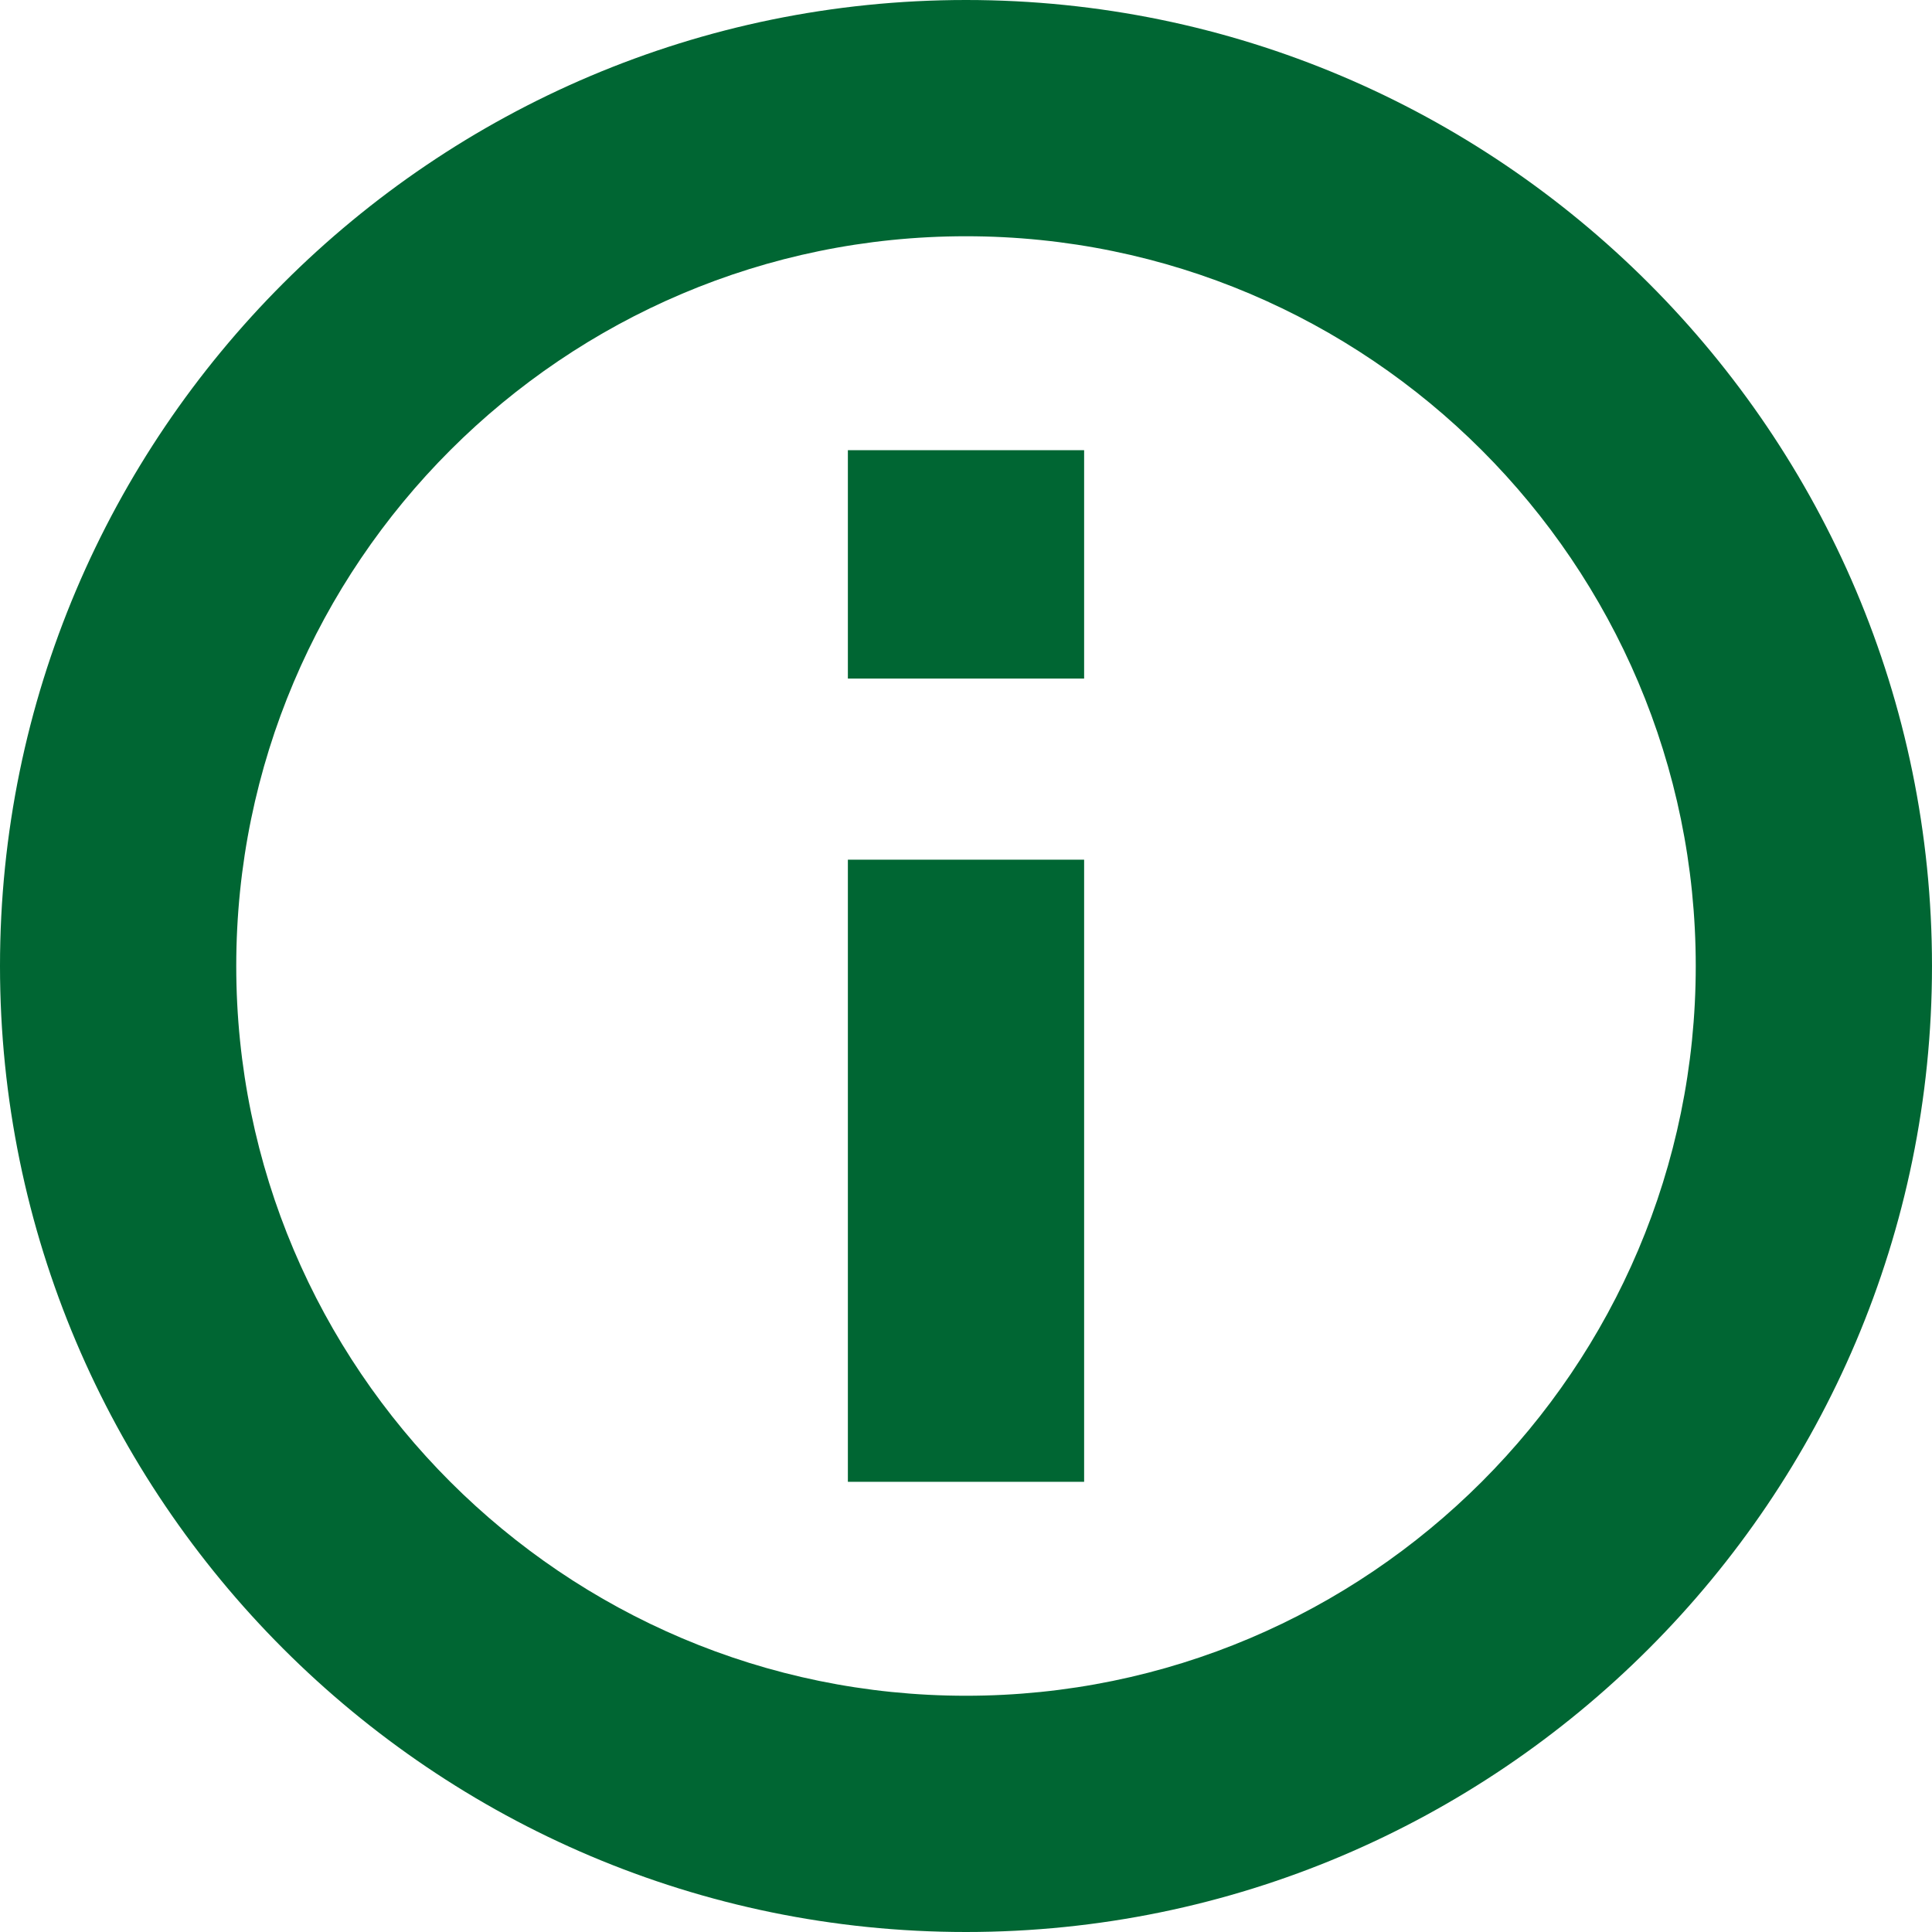
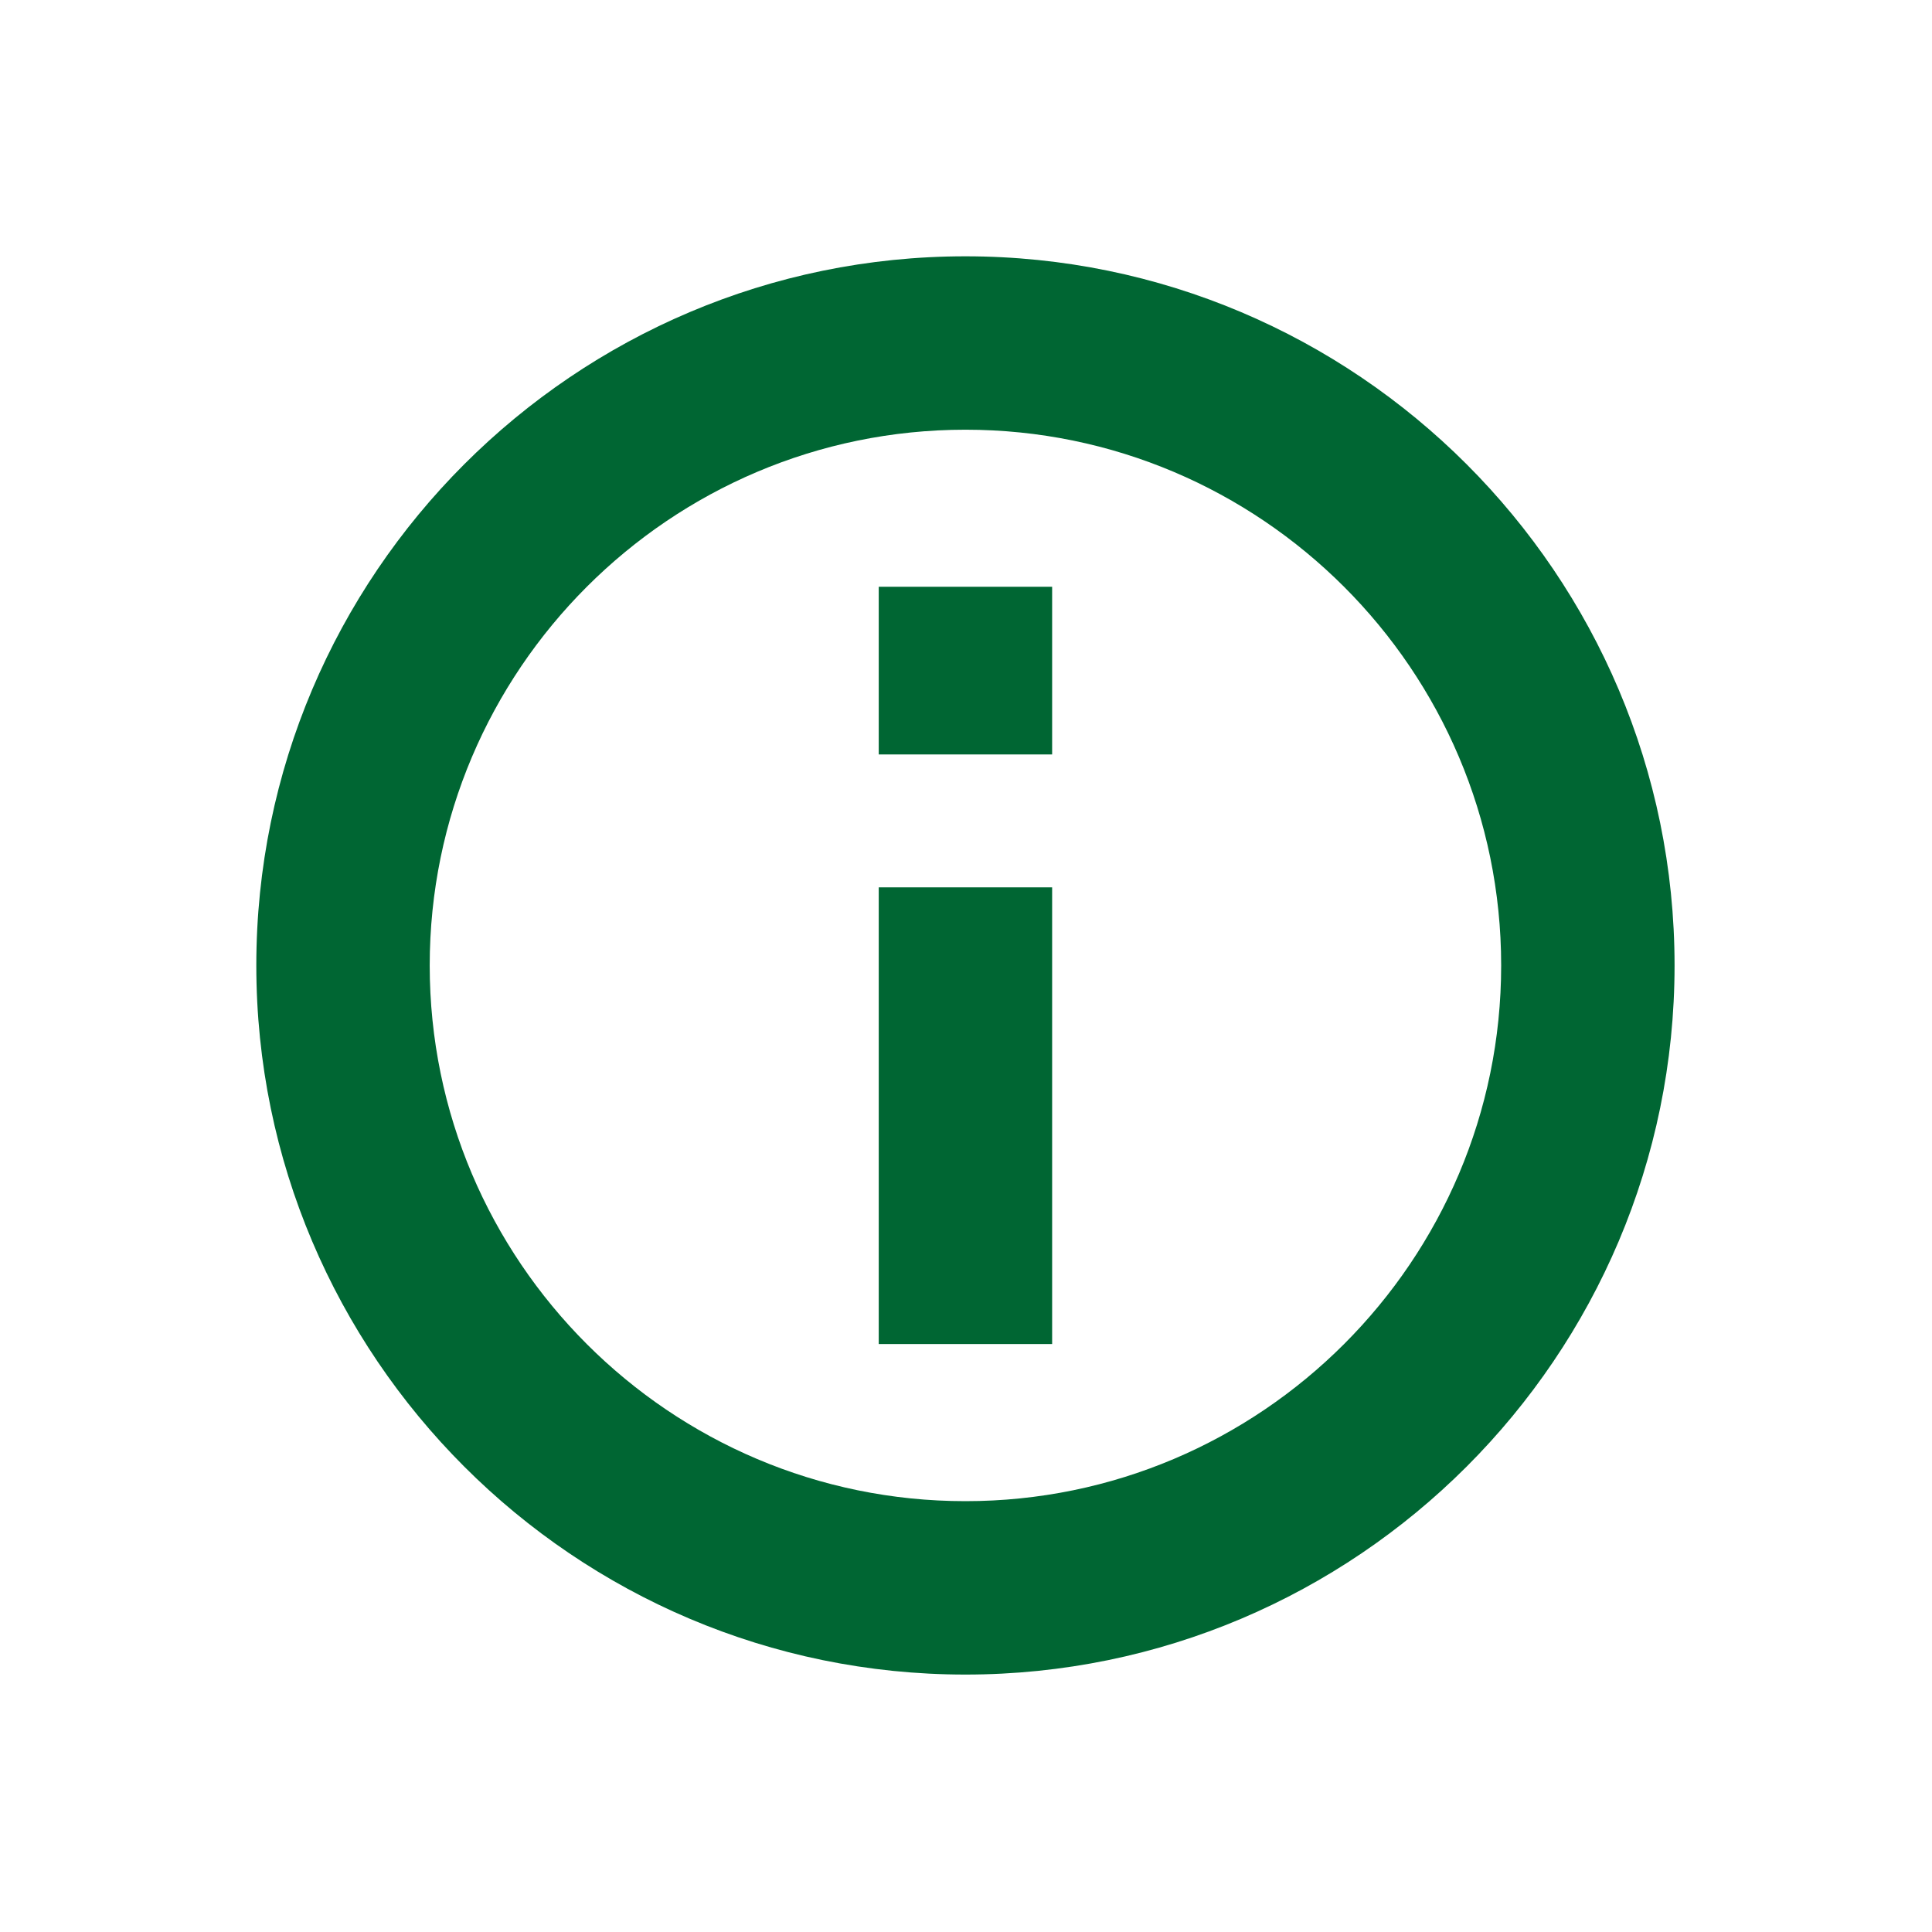
- <svg xmlns="http://www.w3.org/2000/svg" version="1.1" viewBox="0 0 245.334 245.334" enable-background="new 0 0 245.334 245.334" id="svg832">
-   <defs id="defs836" />
-   <g id="g830" style="fill:#000000;fill-opacity:1">
-     <path d="M 122.667,0 C 55.028,0 0,55.028 0,122.667 c 0,67.639 55.027,122.667 122.666,122.667 67.639,0 122.667,-55.028 122.667,-122.667 C 245.333,55.028 190.305,0 122.667,0 Z m 0,215.334 C 71.57,215.334 30,173.764 30,122.667 30,71.57 71.57,30 122.667,30 c 51.097,0 92.667,41.57 92.667,92.667 0,51.097 -41.571,92.667 -92.667,92.667 z" id="path824" style="fill:#006633;fill-opacity:1;stroke:none;stroke-opacity:1" />
-     <rect width="30" x="107.667" y="109.167" height="79" id="rect826" style="fill:#006633;fill-opacity:1" />
-     <rect width="30" x="107.667" y="57.167" height="29" id="rect828" style="fill:#006633;fill-opacity:1" />
-   </g>
+ <svg xmlns="http://www.w3.org/2000/svg" width="24px" height="24px" viewBox="0 0 24 24" fill="none">
+   <path d="m 11.993,3.184 c -4.857,0 -8.809,3.952 -8.809,8.809 0,4.857 3.952,8.809 8.809,8.809 4.857,0 8.809,-3.952 8.809,-8.809 0,-4.857 -3.952,-8.809 -8.809,-8.809 z m 0,15.464 c -3.669,0 -6.655,-2.985 -6.655,-6.655 0,-3.669 2.985,-6.655 6.655,-6.655 3.669,0 6.655,2.985 6.655,6.655 0,3.669 -2.985,6.655 -6.655,6.655 z" id="path824" style="fill:#006633;fill-opacity:1;stroke:none;stroke-width:0.072;stroke-opacity:1" />
+   <rect width="2.154" x="10.916" y="11.023" height="5.673" id="rect826" style="fill:#006633;fill-opacity:1;stroke-width:0.072" />
+   <rect width="2.154" x="10.916" y="7.289" height="2.083" id="rect828" style="fill:#006633;fill-opacity:1;stroke-width:0.072" />
</svg>
